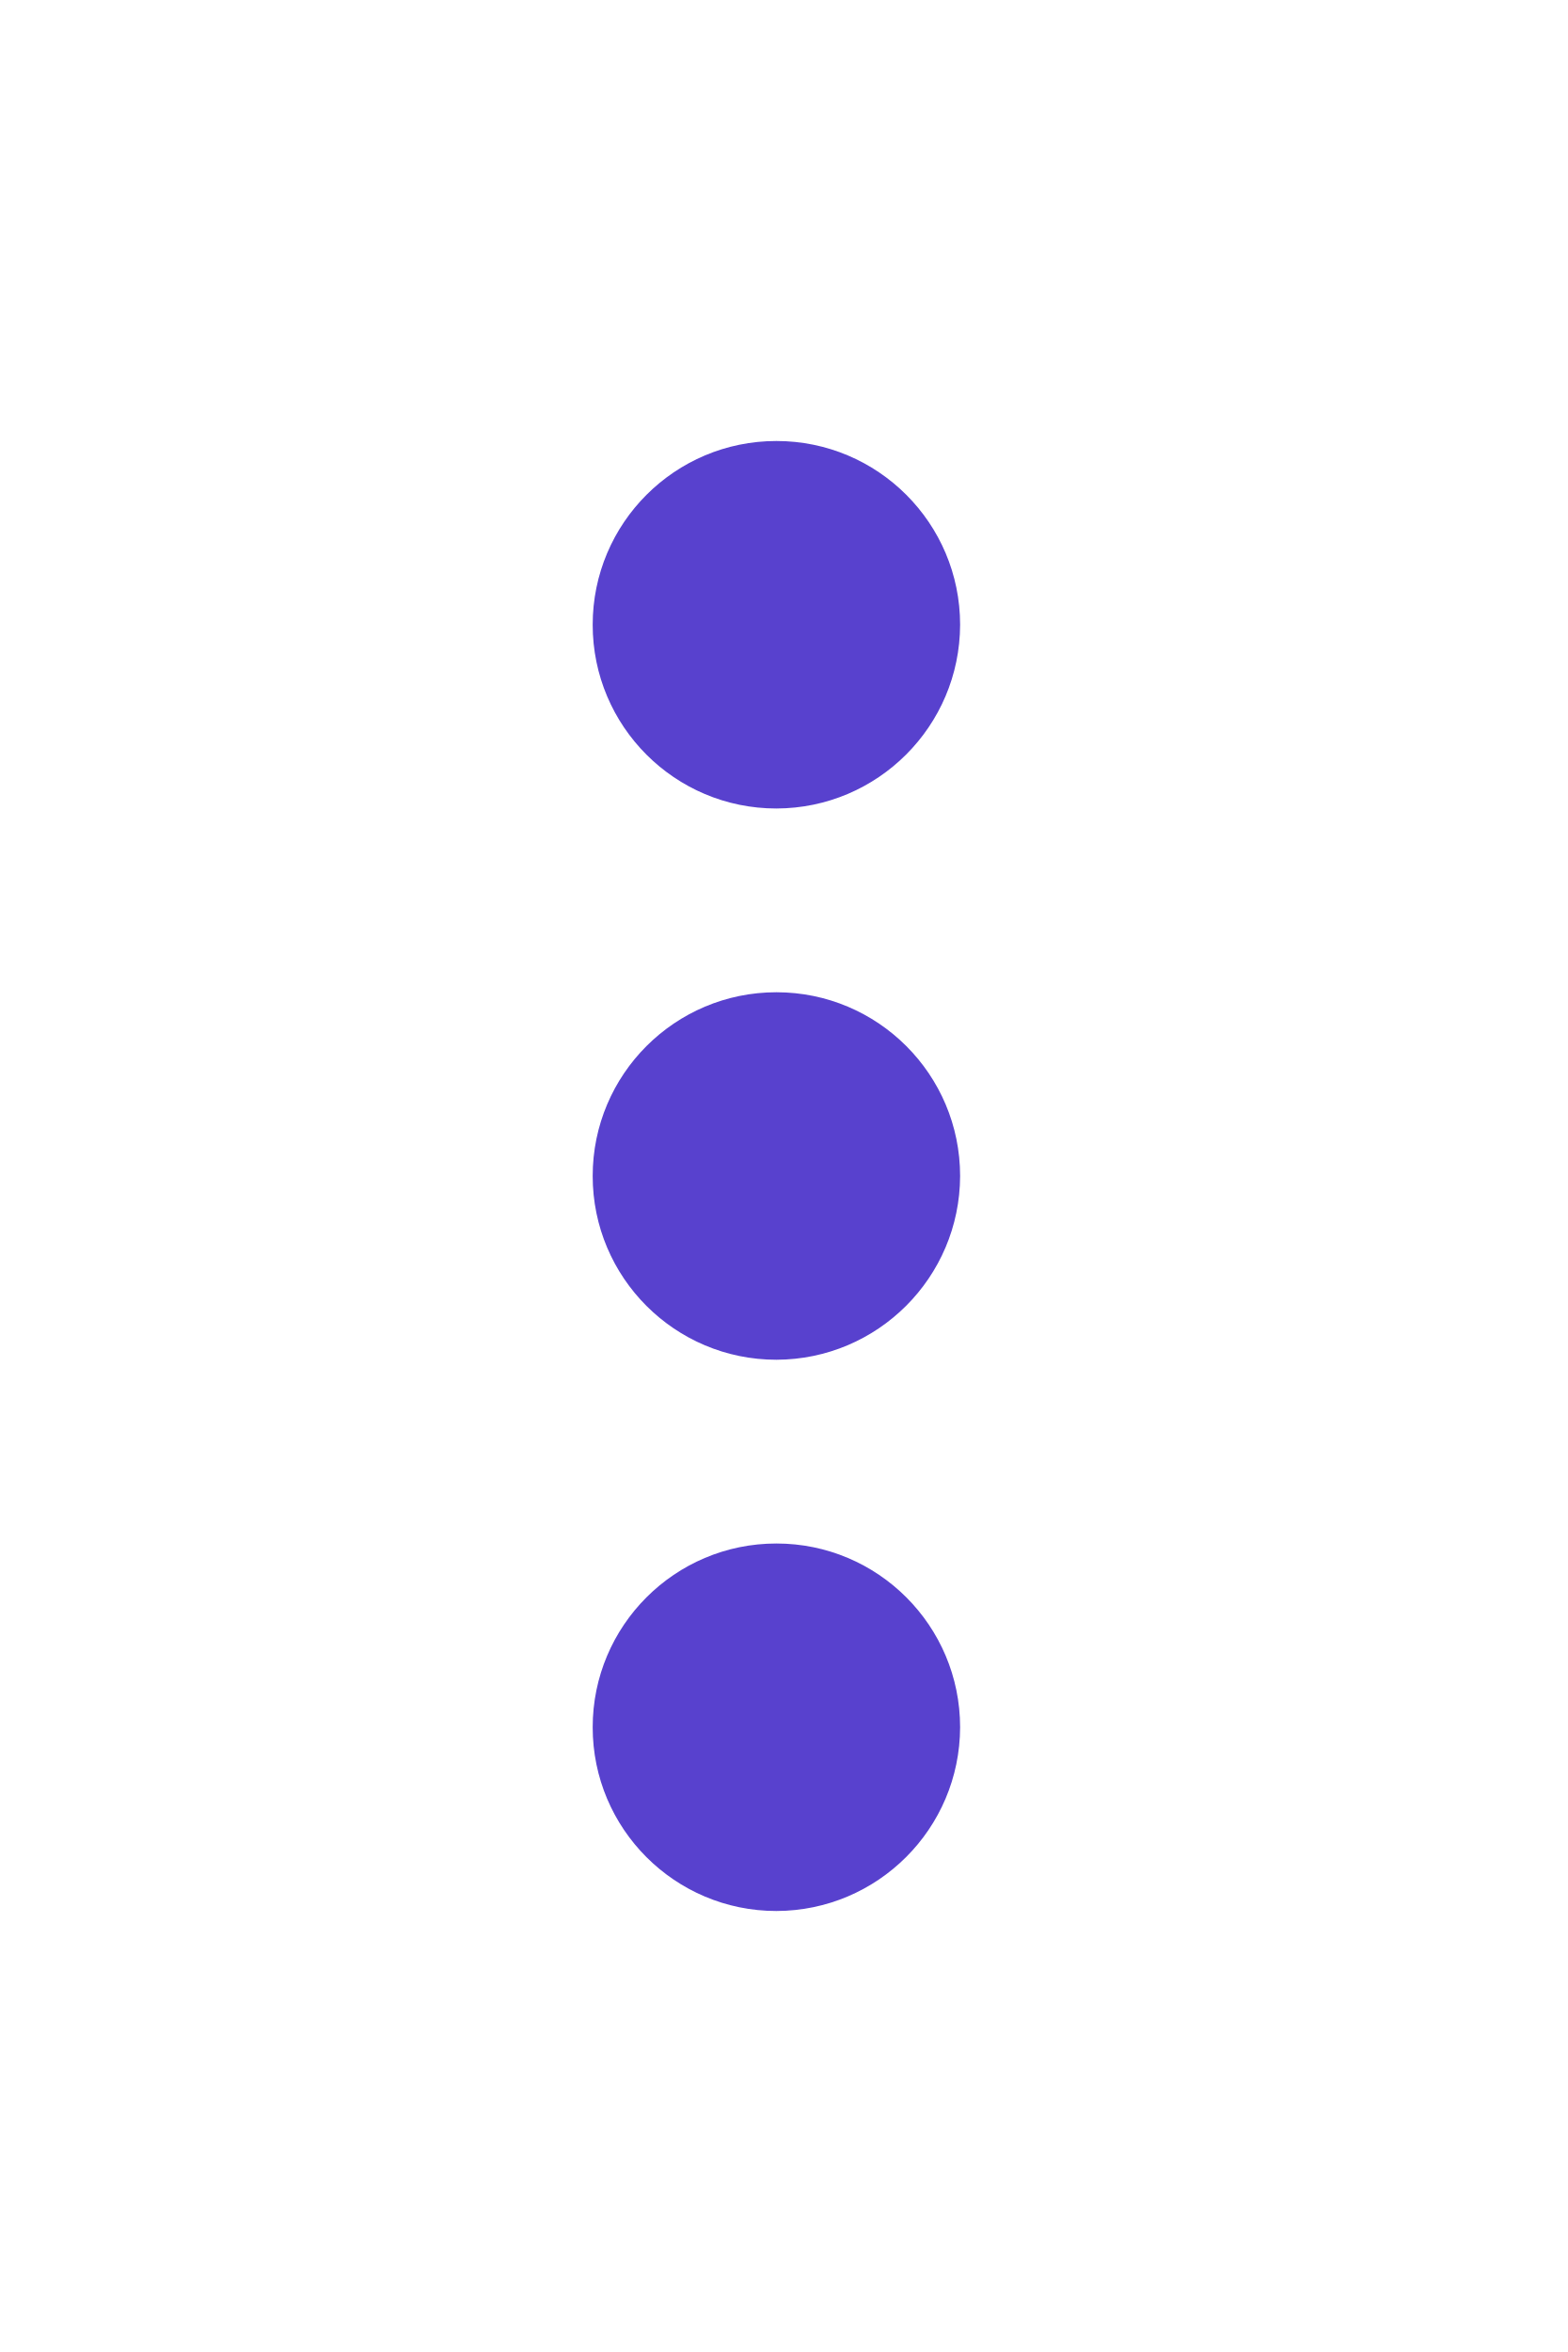
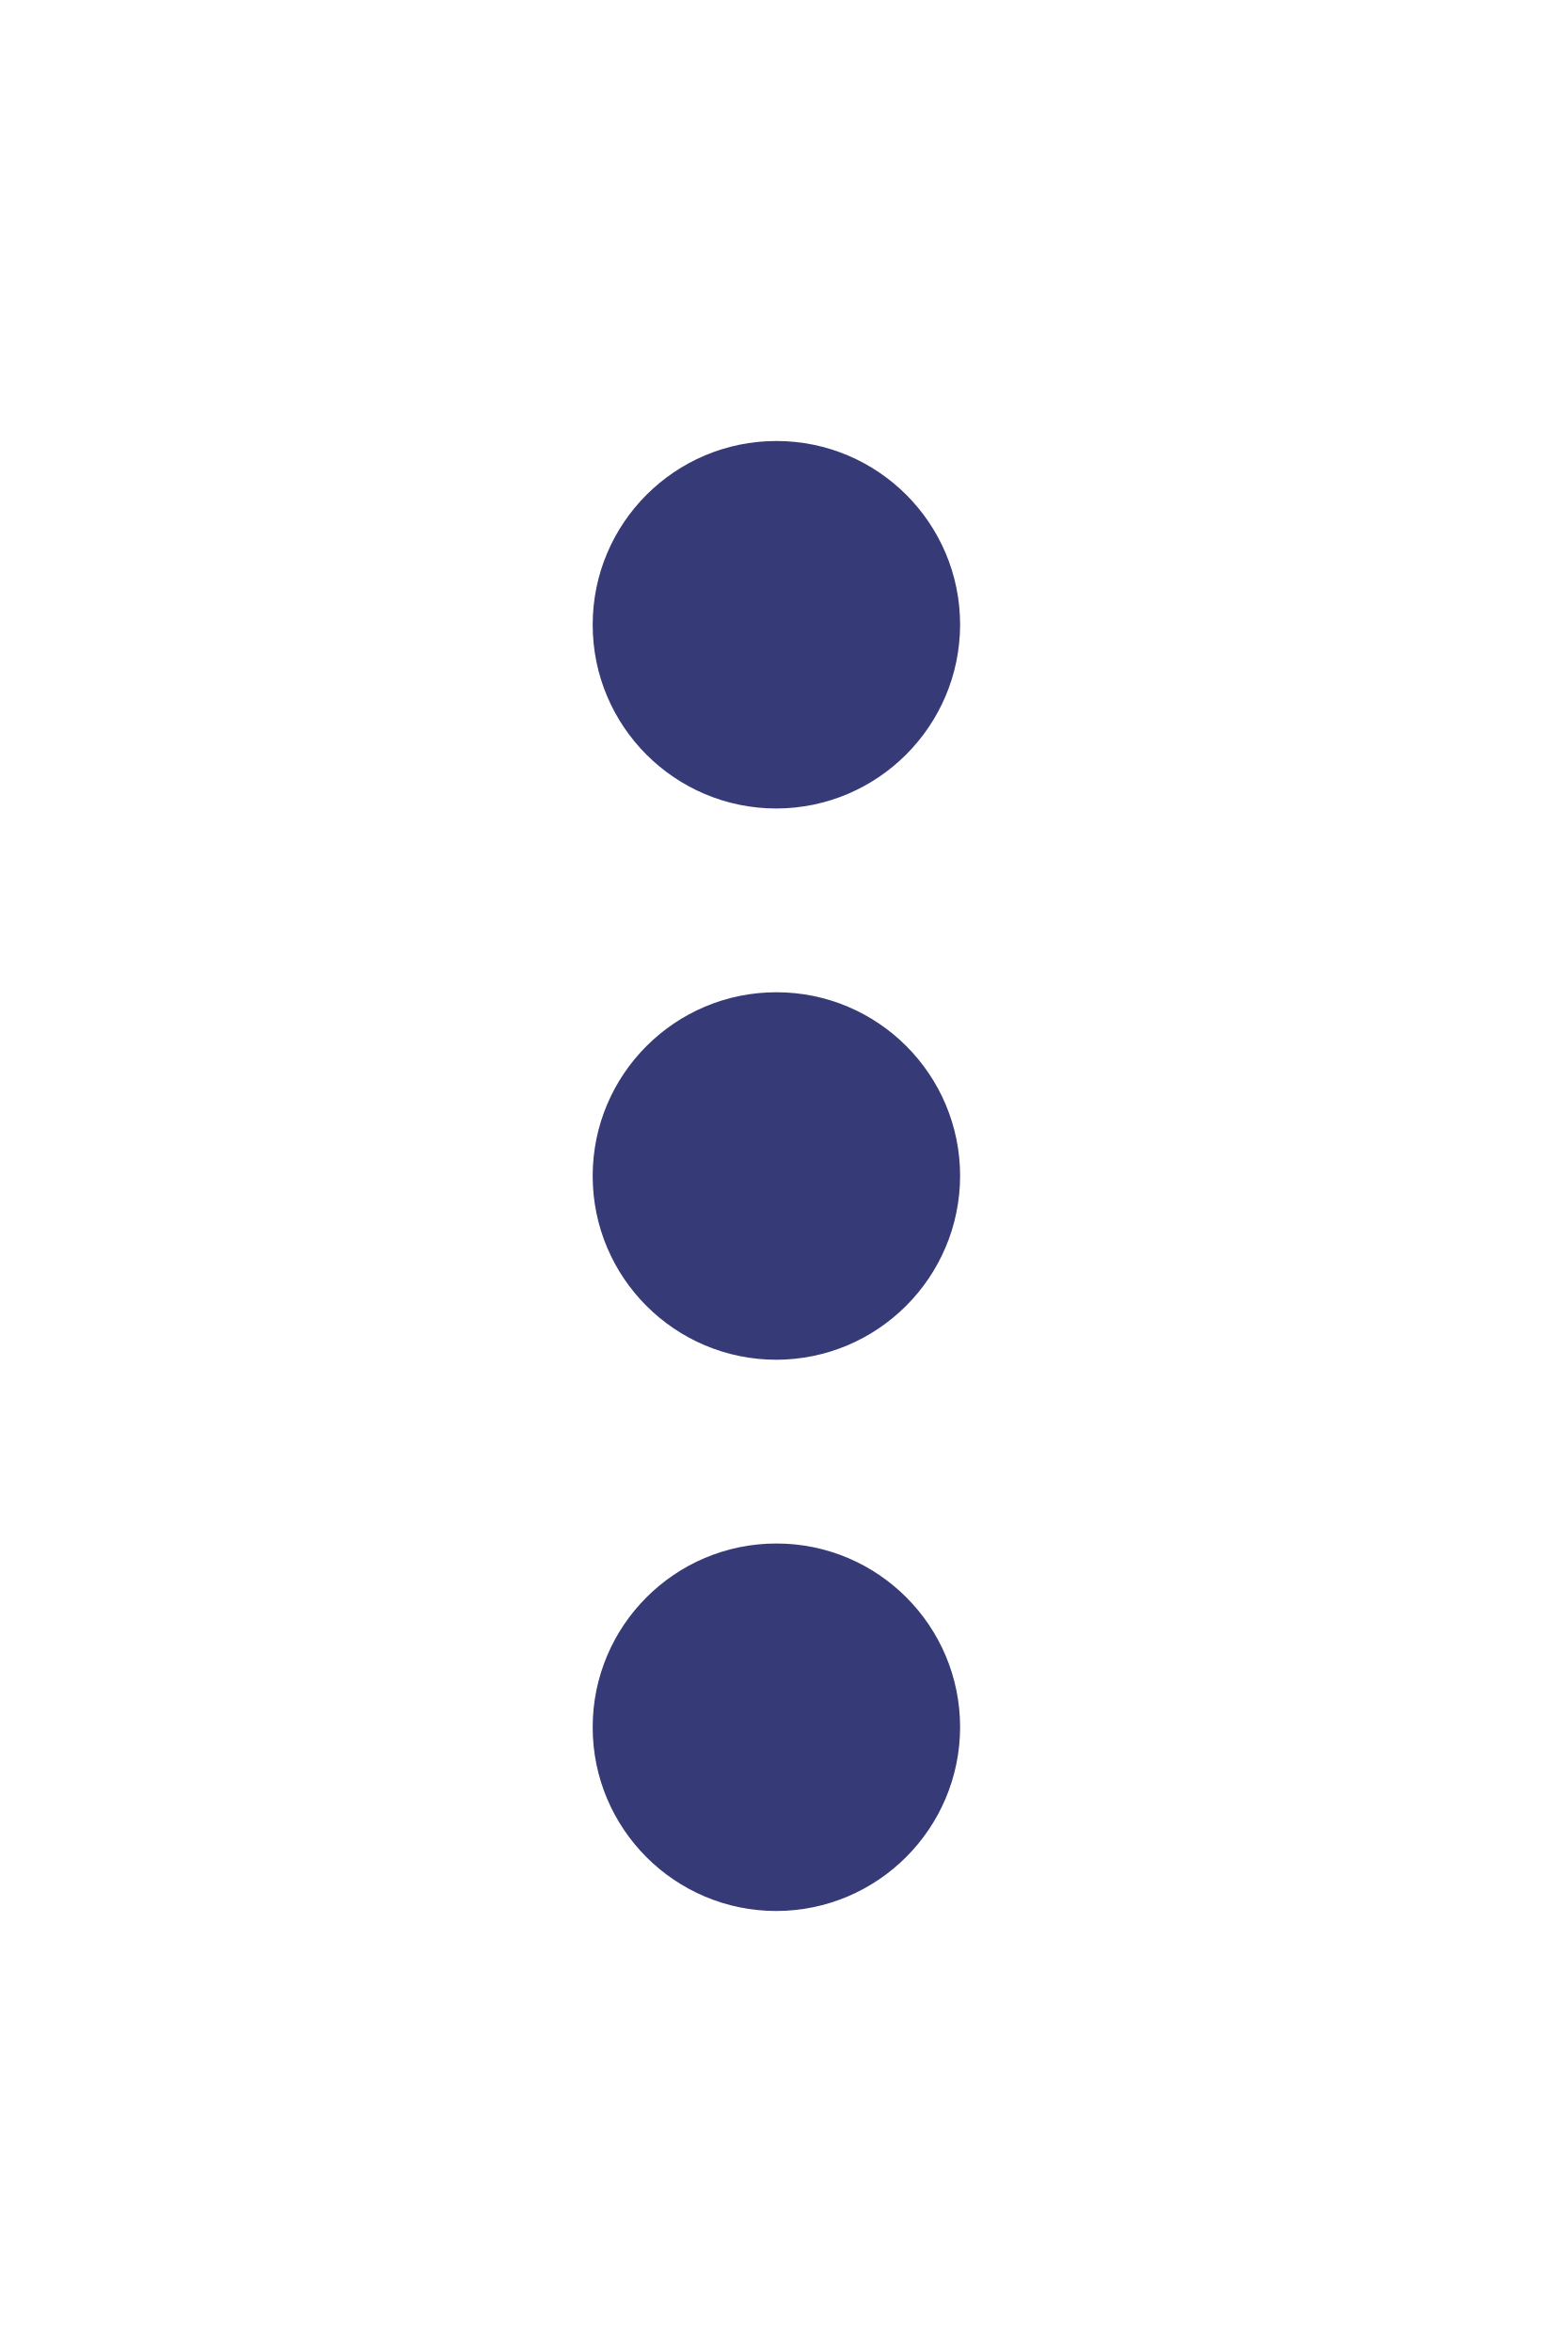
<svg xmlns="http://www.w3.org/2000/svg" width="16" height="24" viewBox="0 0 16 24">
  <defs>
-     <style>.a{fill:none;}.b{fill:#5841ce;}</style>
+     <style>.a{fill:none;}.b{fill:#363a77;}</style>
  </defs>
  <rect class="a" width="16" height="24" />
  <path class="b" d="M13.875,6.375A1.875,1.875,0,1,0,12,8.25,1.88,1.88,0,0,0,13.875,6.375Zm0,11.25A1.875,1.875,0,1,0,12,19.5,1.88,1.88,0,0,0,13.875,17.625Zm0-5.625A1.875,1.875,0,1,0,12,13.875,1.88,1.88,0,0,0,13.875,12Z" transform="translate(-4.076)" />
</svg>
